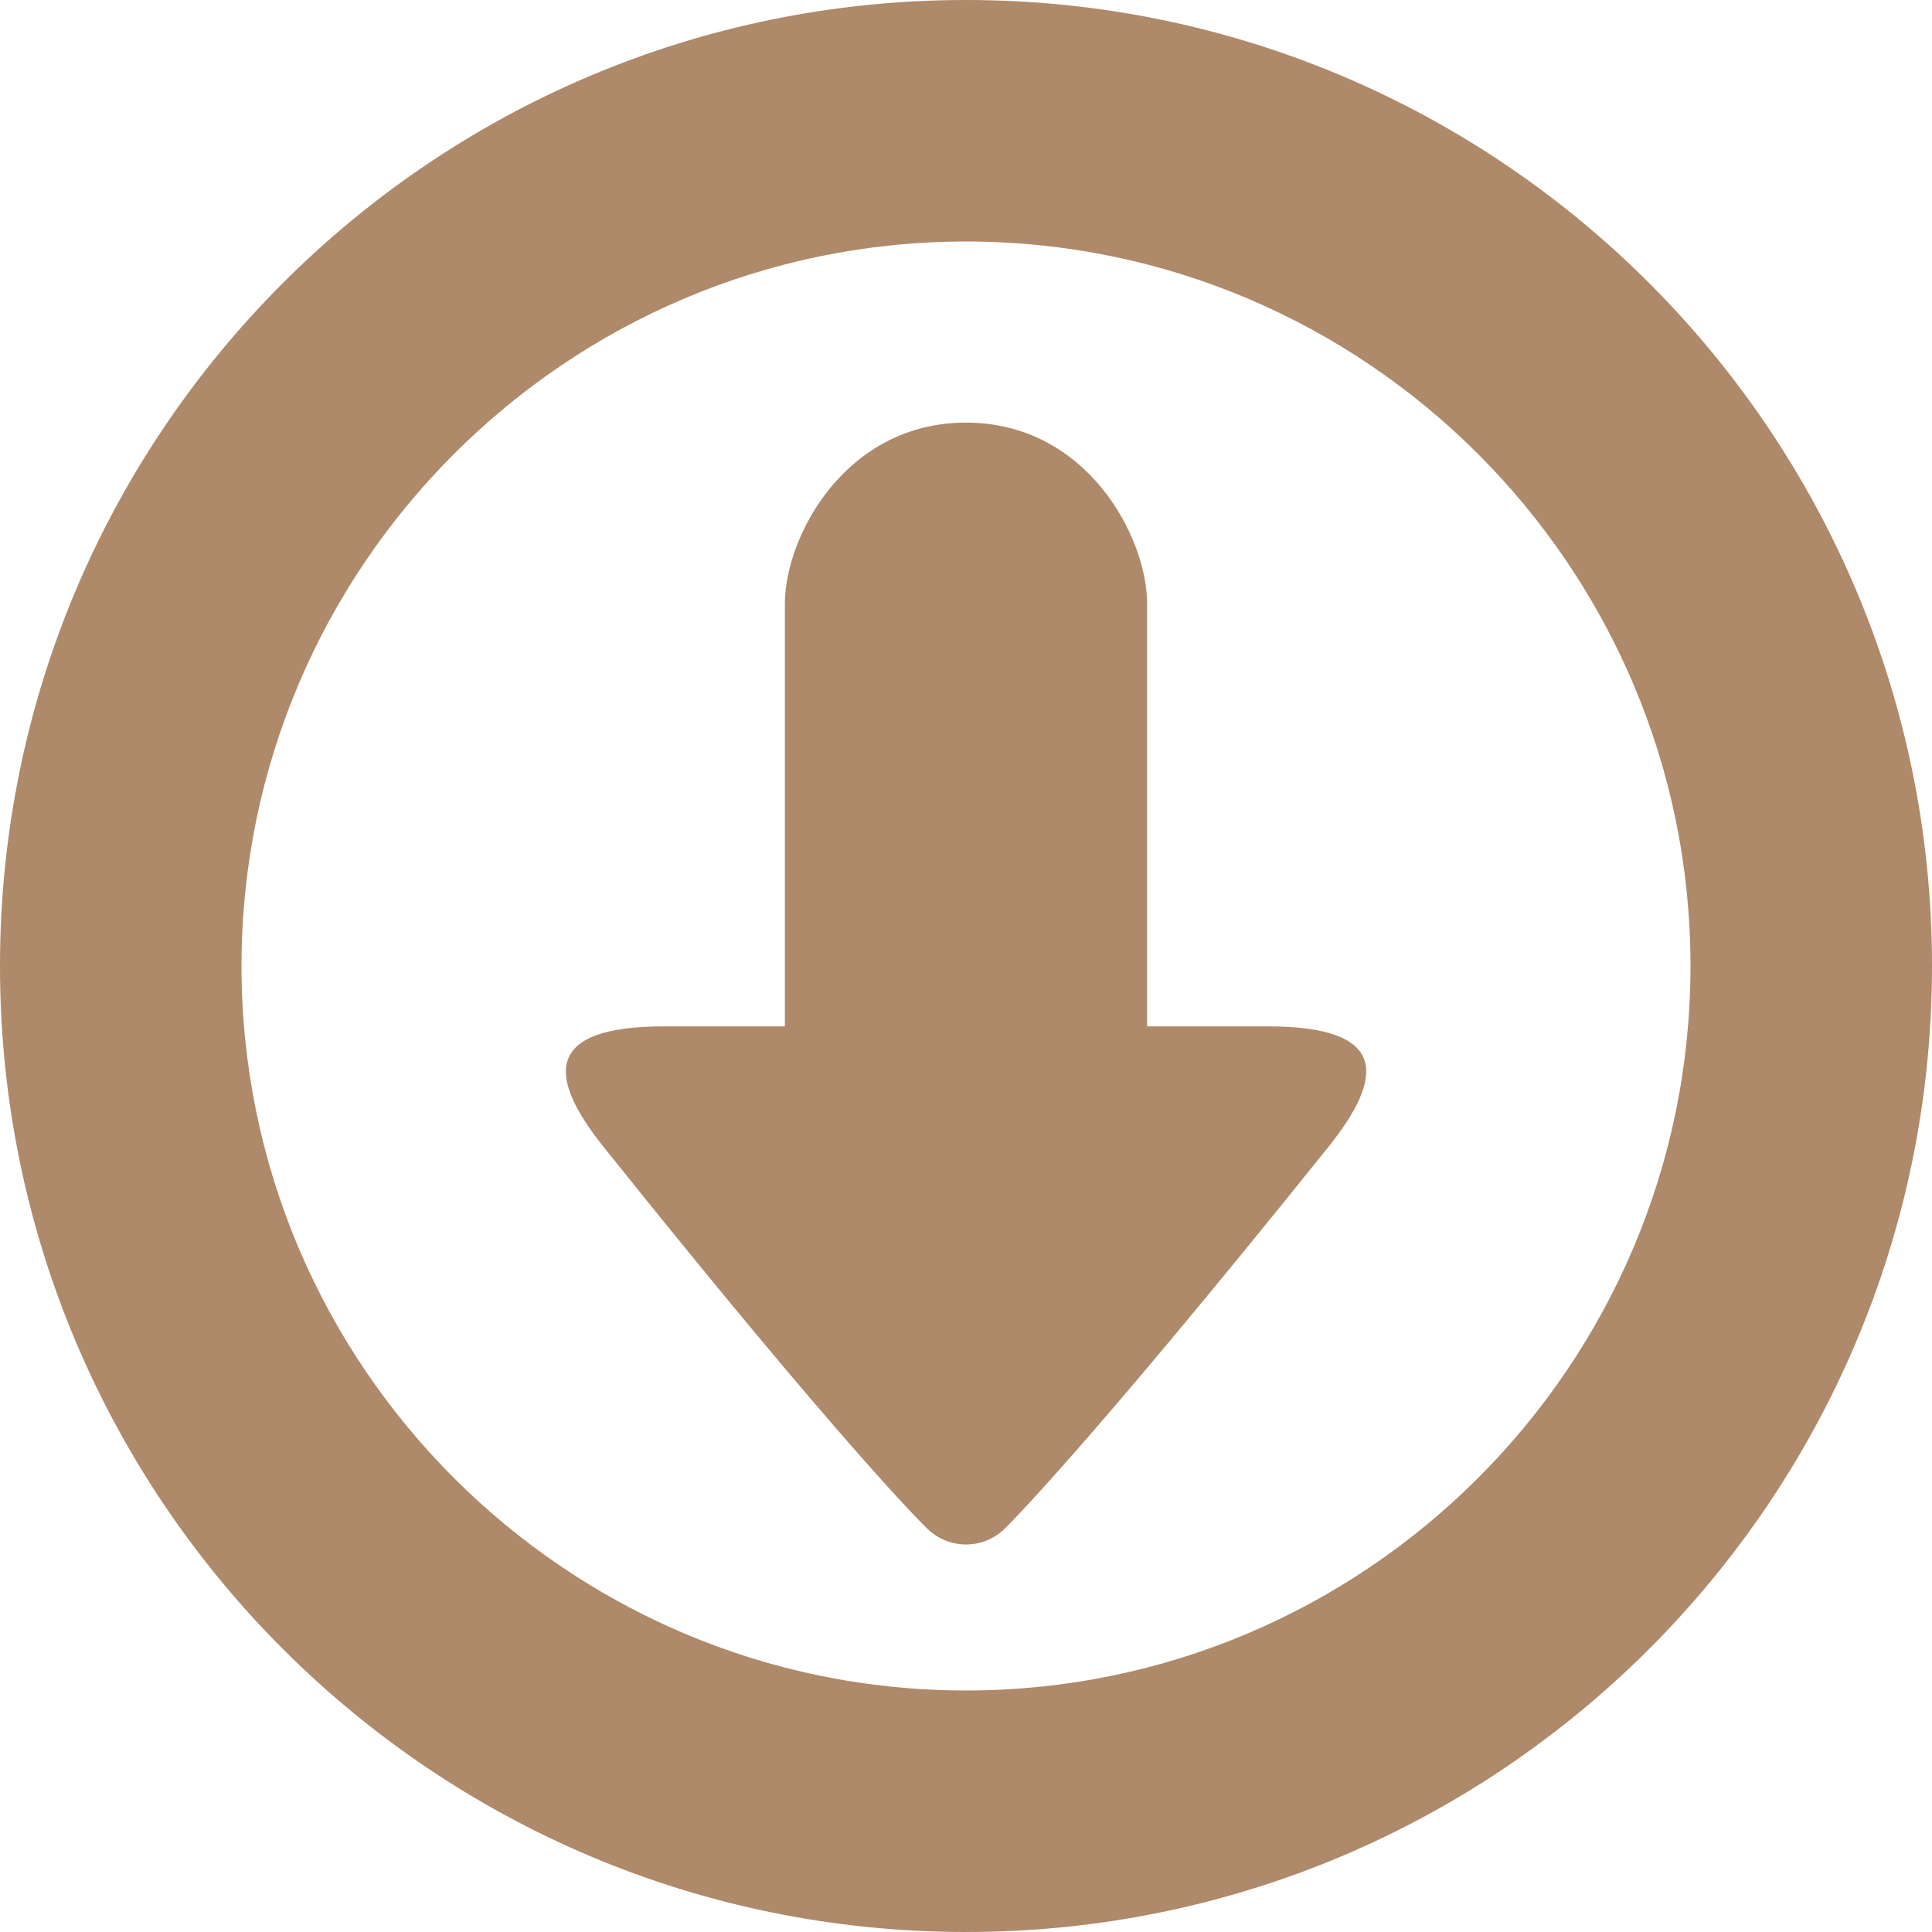
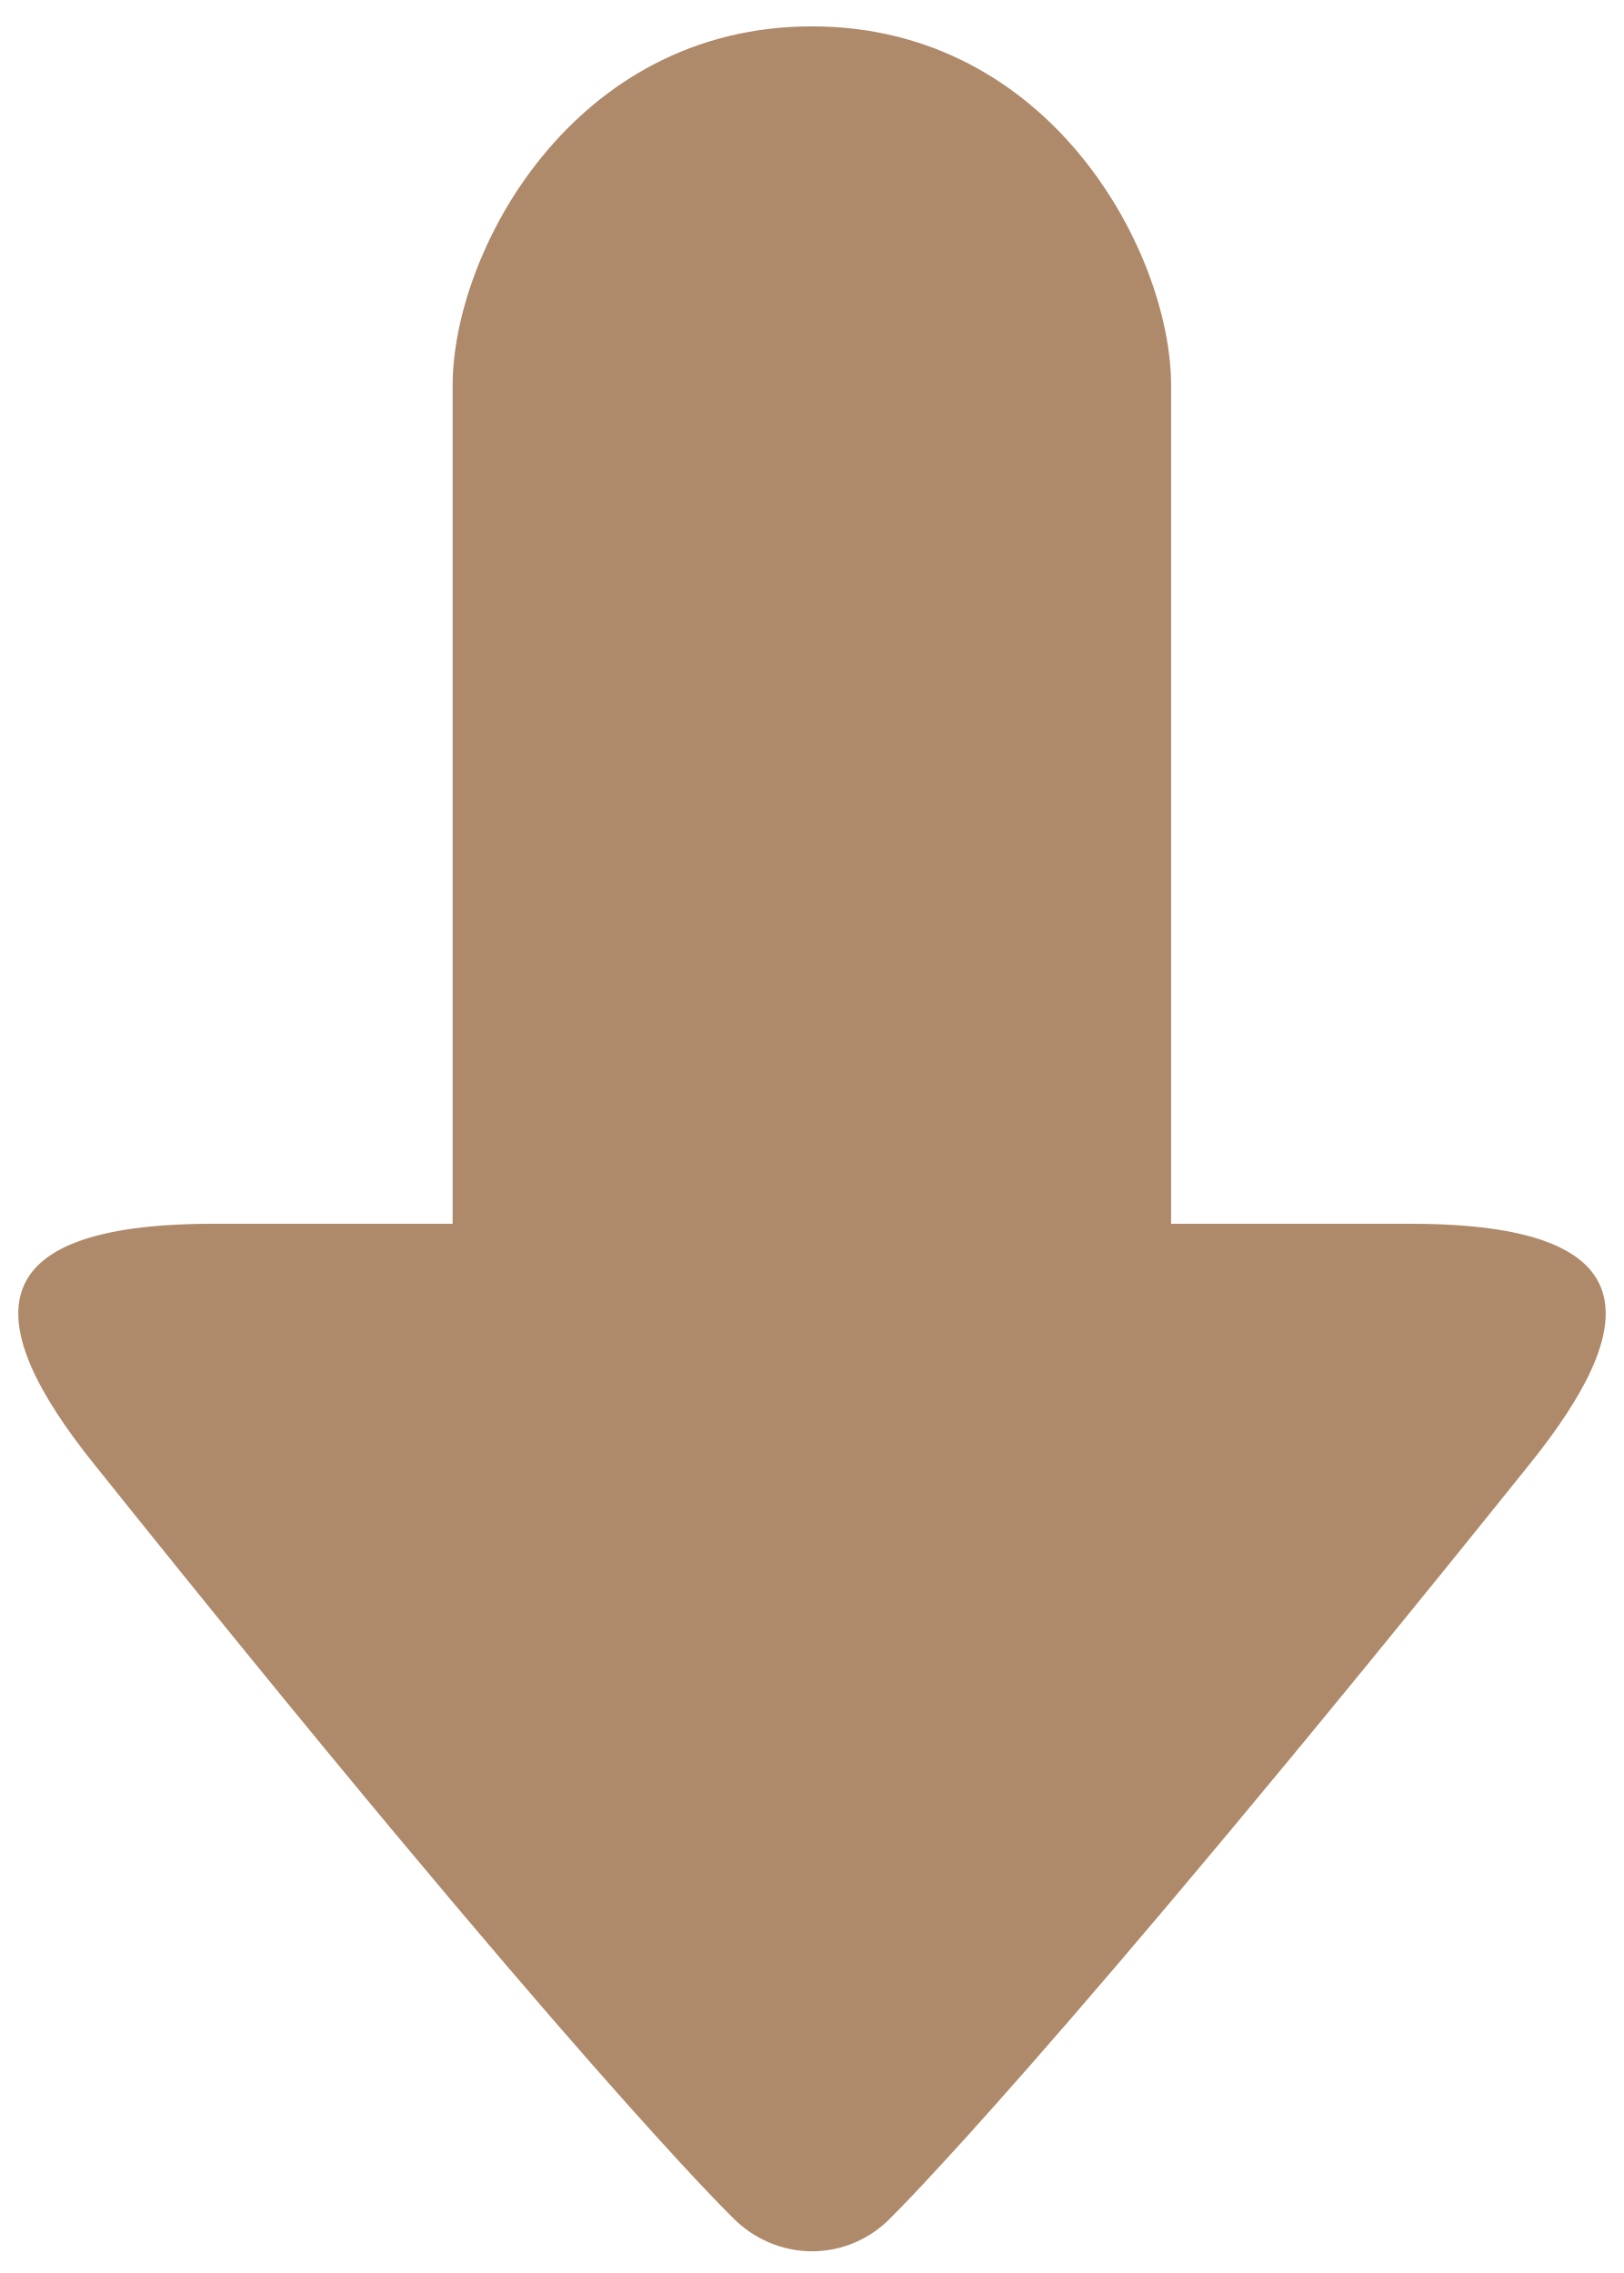
- <svg xmlns="http://www.w3.org/2000/svg" width="94" height="94" viewBox="0 0 94 94" fill="none">
-   <path fill-rule="evenodd" clip-rule="evenodd" d="M47 0C72.956 0 94 21.044 94 47C94 72.956 72.956 94 47 94C21.044 94 0 72.956 0 47C0 21.044 21.044 0 47 0ZM47 11.75C27.566 11.75 11.75 27.566 11.75 47C11.75 66.434 27.566 82.25 47 82.25C66.434 82.25 82.25 66.434 82.25 47C82.25 27.566 66.434 11.75 47 11.75ZM64.625 55.812C52.839 70.5 48.983 74.275 48.983 74.275C47.903 75.436 46.112 75.435 45.013 74.275C45.013 74.275 41.125 70.5 29.375 55.812C26.643 52.398 26.438 49.938 32.312 49.938H38.188V29.375C38.188 26.108 41.13 20.562 47.003 20.562C52.875 20.562 55.812 26.131 55.812 29.375V49.938H61.688C67.562 49.938 67.371 52.39 64.625 55.812Z" fill="#AE896A" />
+ <svg xmlns="http://www.w3.org/2000/svg" width="50" height="70" viewBox="0 0 50 70" fill="none">
+   <path fill-rule="evenodd" clip-rule="evenodd" d="M47.125 45.062C32.33 63.5 27.489 68.238 27.489 68.238C26.133 69.696 23.885 69.695 22.506 68.238C22.506 68.238 17.625 63.5 2.875 45.062C-0.554 40.776 -0.813 37.688 6.562 37.688H13.938V11.875C13.938 7.774 17.632 0.812 25.003 0.812C32.375 0.812 36.062 7.803 36.062 11.875V37.688H43.438C50.812 37.688 50.572 40.766 47.125 45.062Z" fill="#AE896A" />
</svg>
